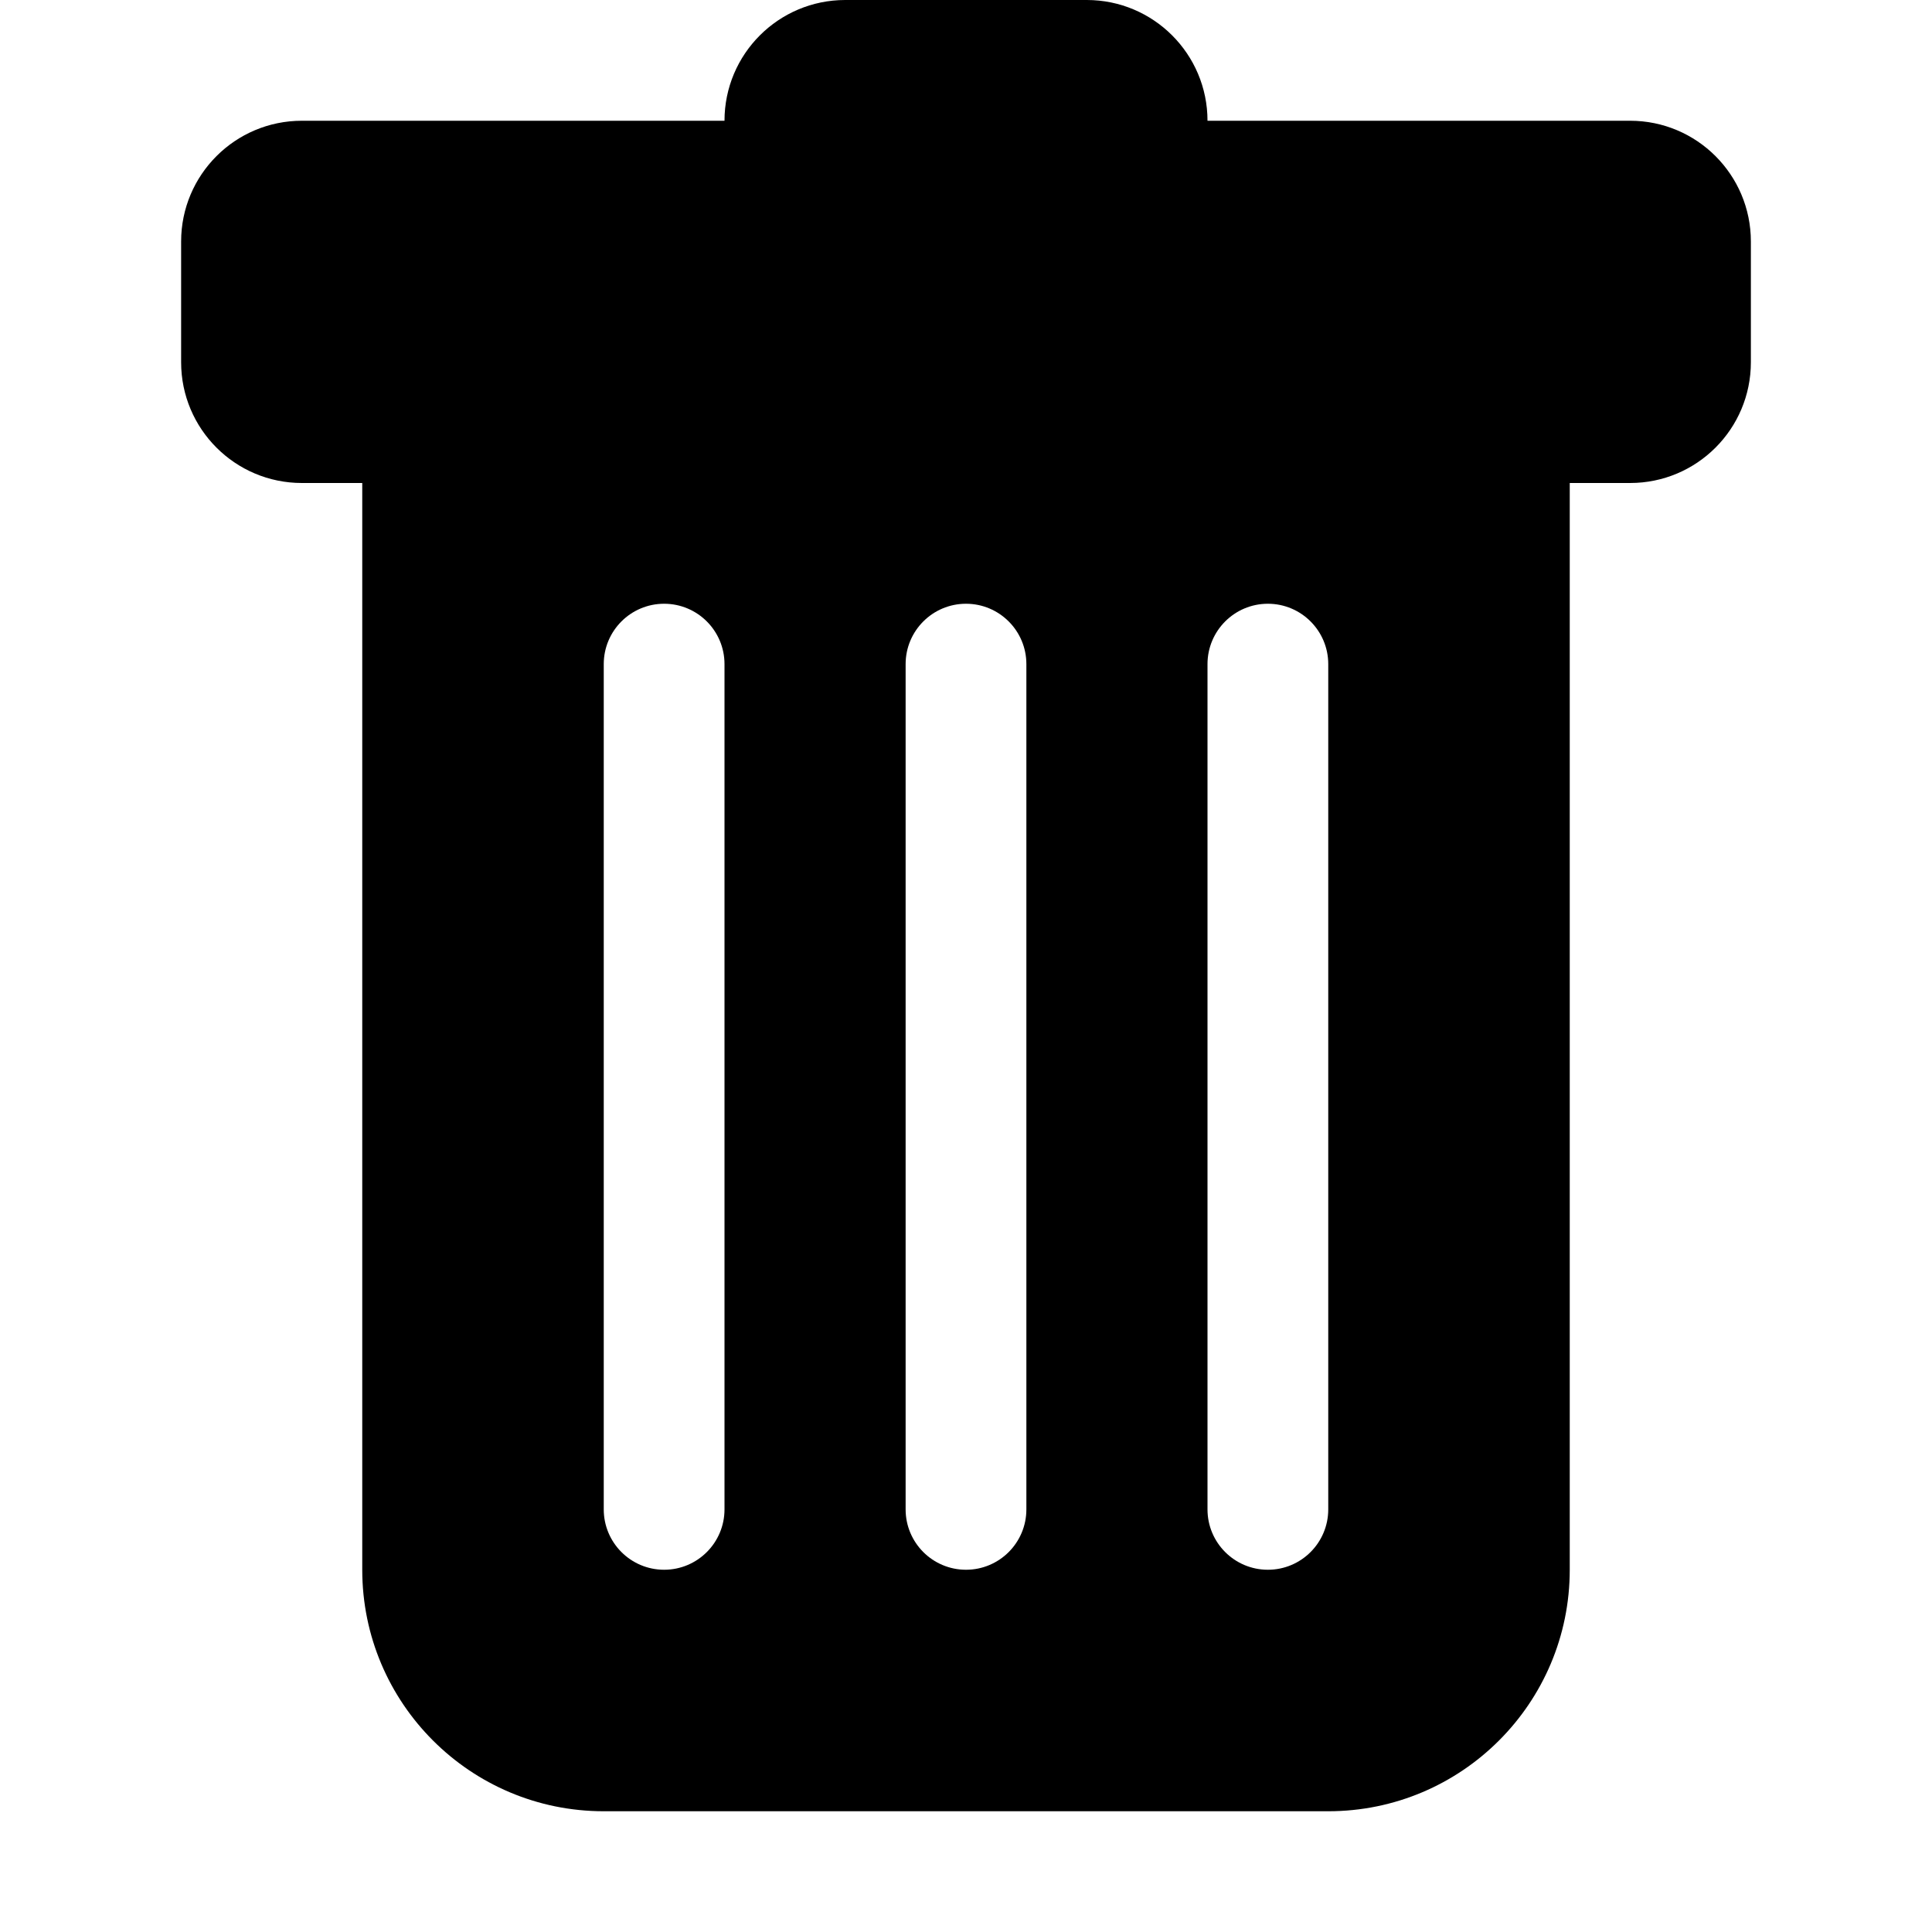
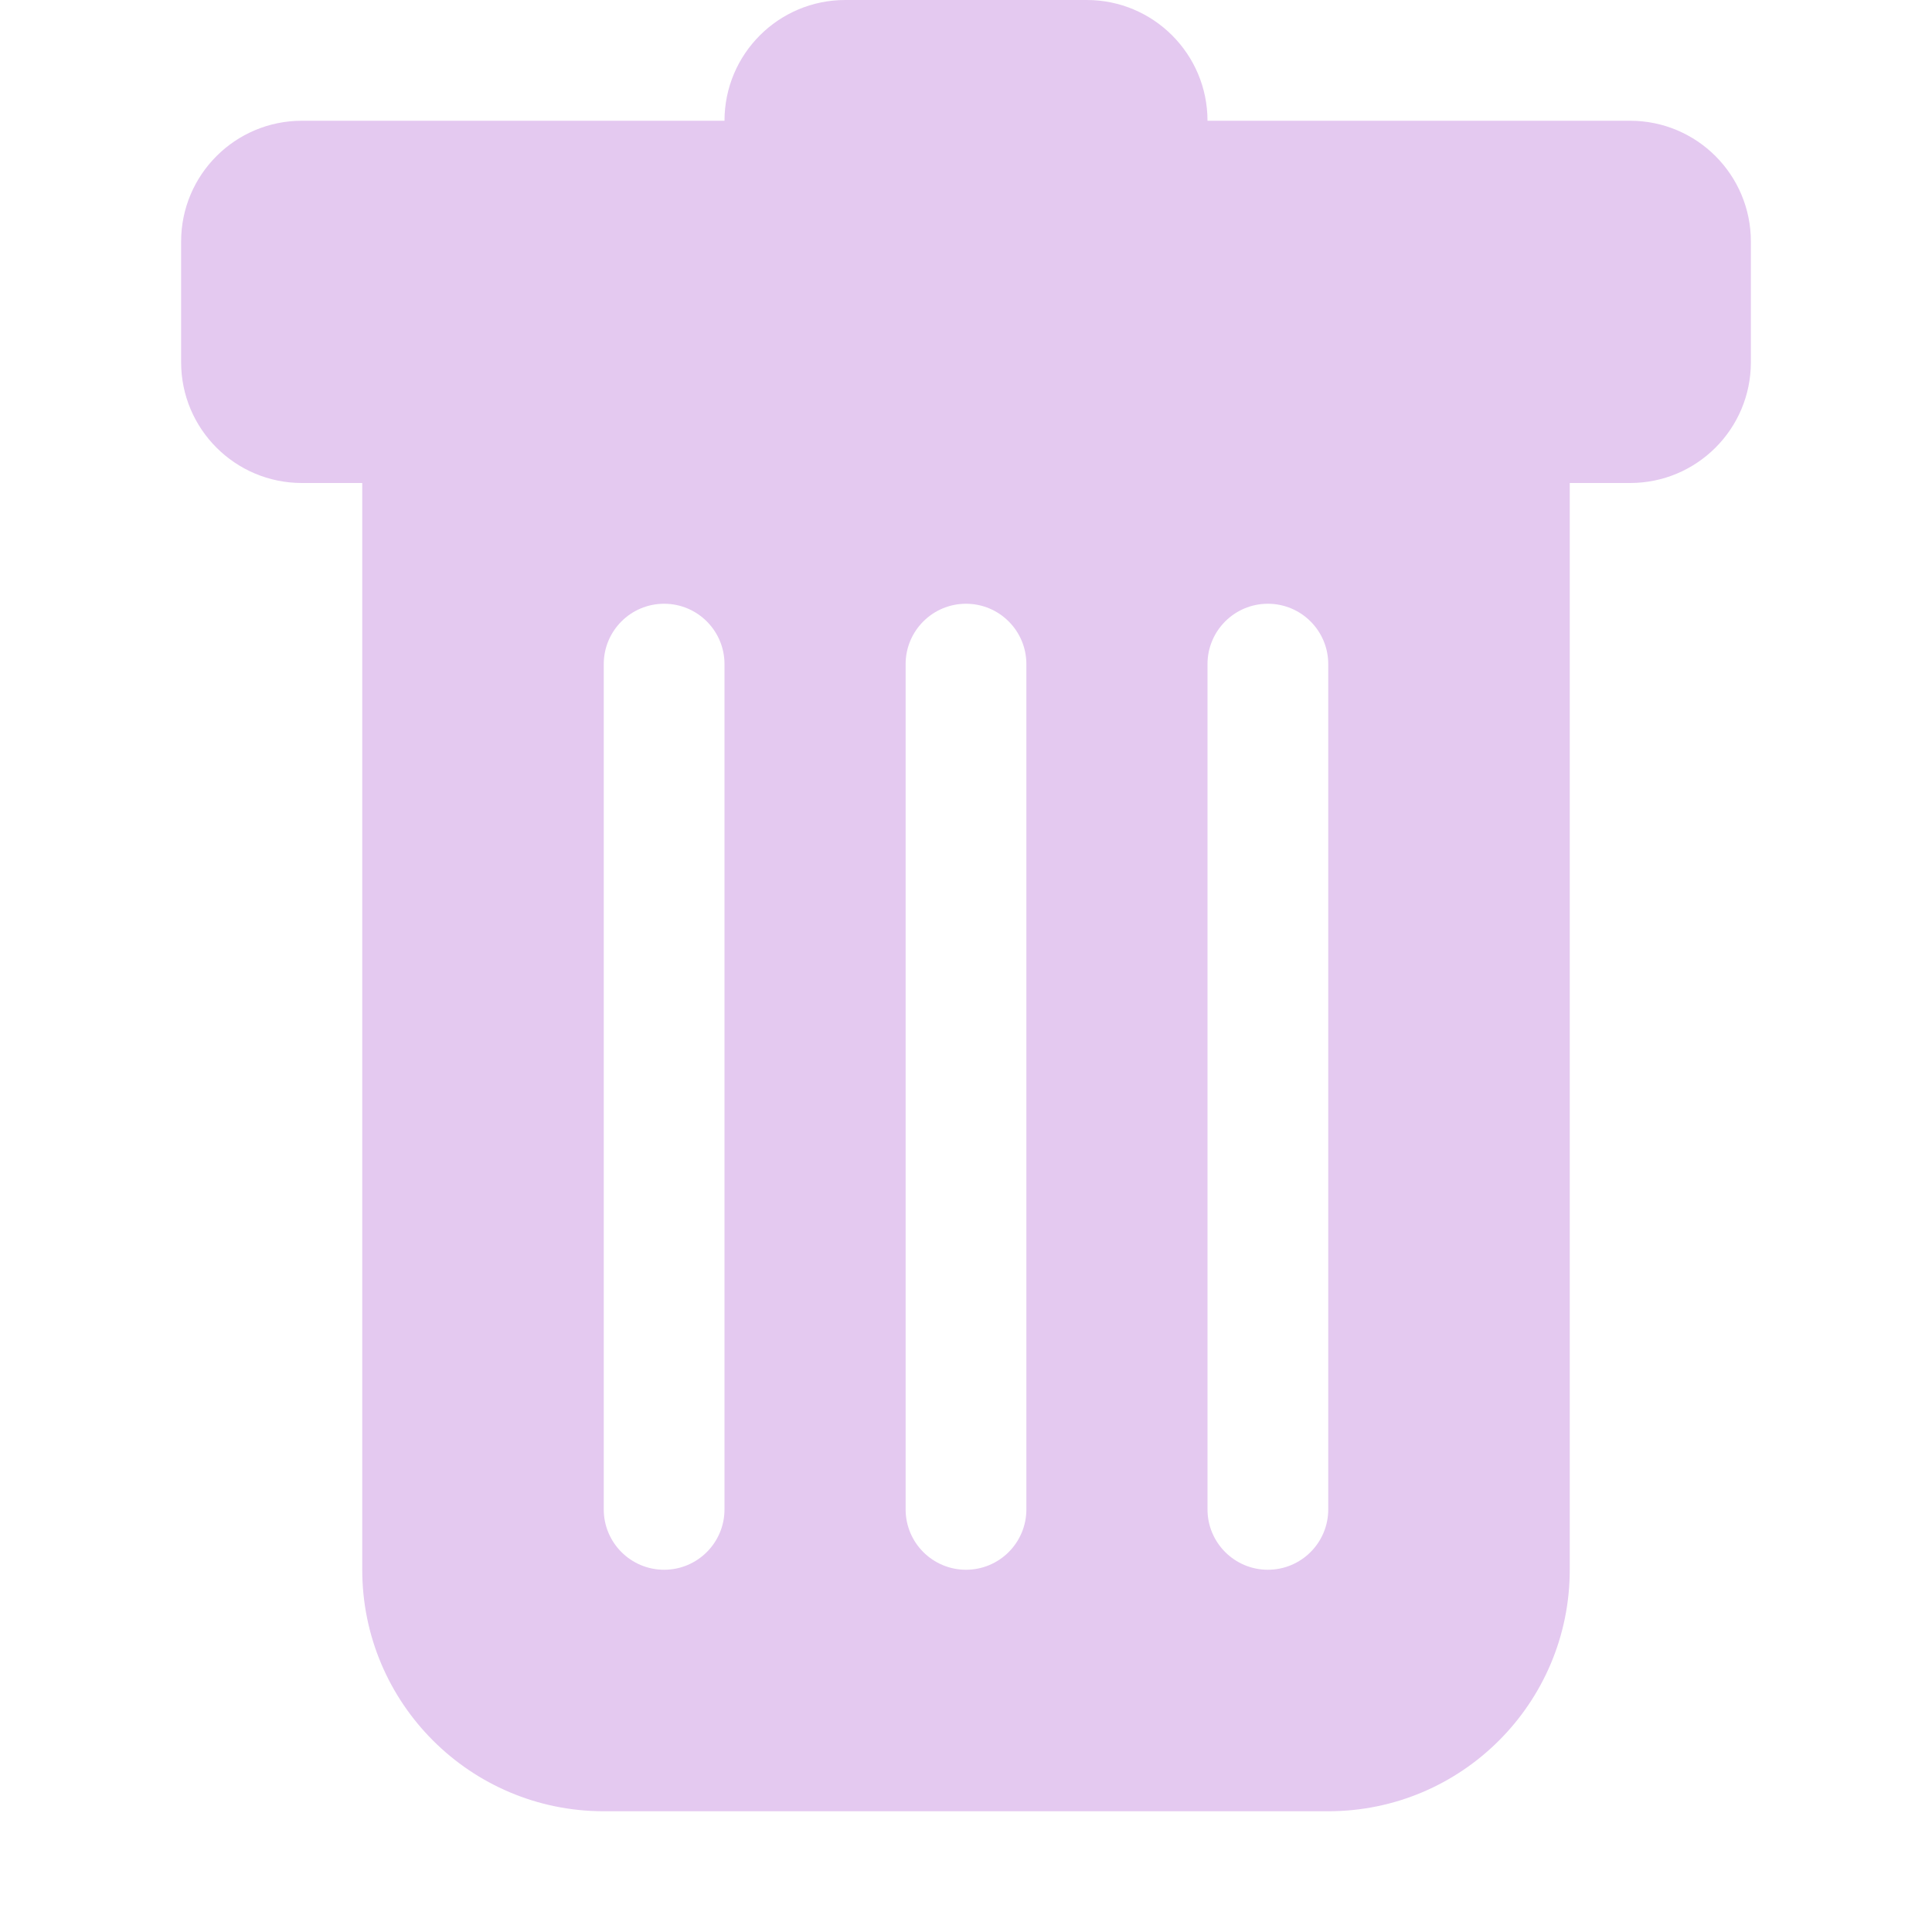
- <svg xmlns="http://www.w3.org/2000/svg" width="16" height="16" fill="currentColor" class="bi bi-trash-fill" viewBox="0 0 16 16">
+ <svg xmlns="http://www.w3.org/2000/svg" width="20" height="20" fill="#e4c9f0" class="bi bi-trash-fill" viewBox="0 0 16 16">
  <path d="M2.5 1a1 1 0 0 0-1 1v1a1 1 0 0 0 1 1H3v9a2 2 0 0 0 2 2h6a2 2 0 0 0 2-2V4h.5a1 1 0 0 0 1-1V2a1 1 0 0 0-1-1H10a1 1 0 0 0-1-1H7a1 1 0 0 0-1 1H2.5zm3 4a.5.5 0 0 1 .5.5v7a.5.5 0 0 1-1 0v-7a.5.5 0 0 1 .5-.5zM8 5a.5.5 0 0 1 .5.5v7a.5.5 0 0 1-1 0v-7A.5.5 0 0 1 8 5zm3 .5v7a.5.5 0 0 1-1 0v-7a.5.5 0 0 1 1 0z" />
</svg>
